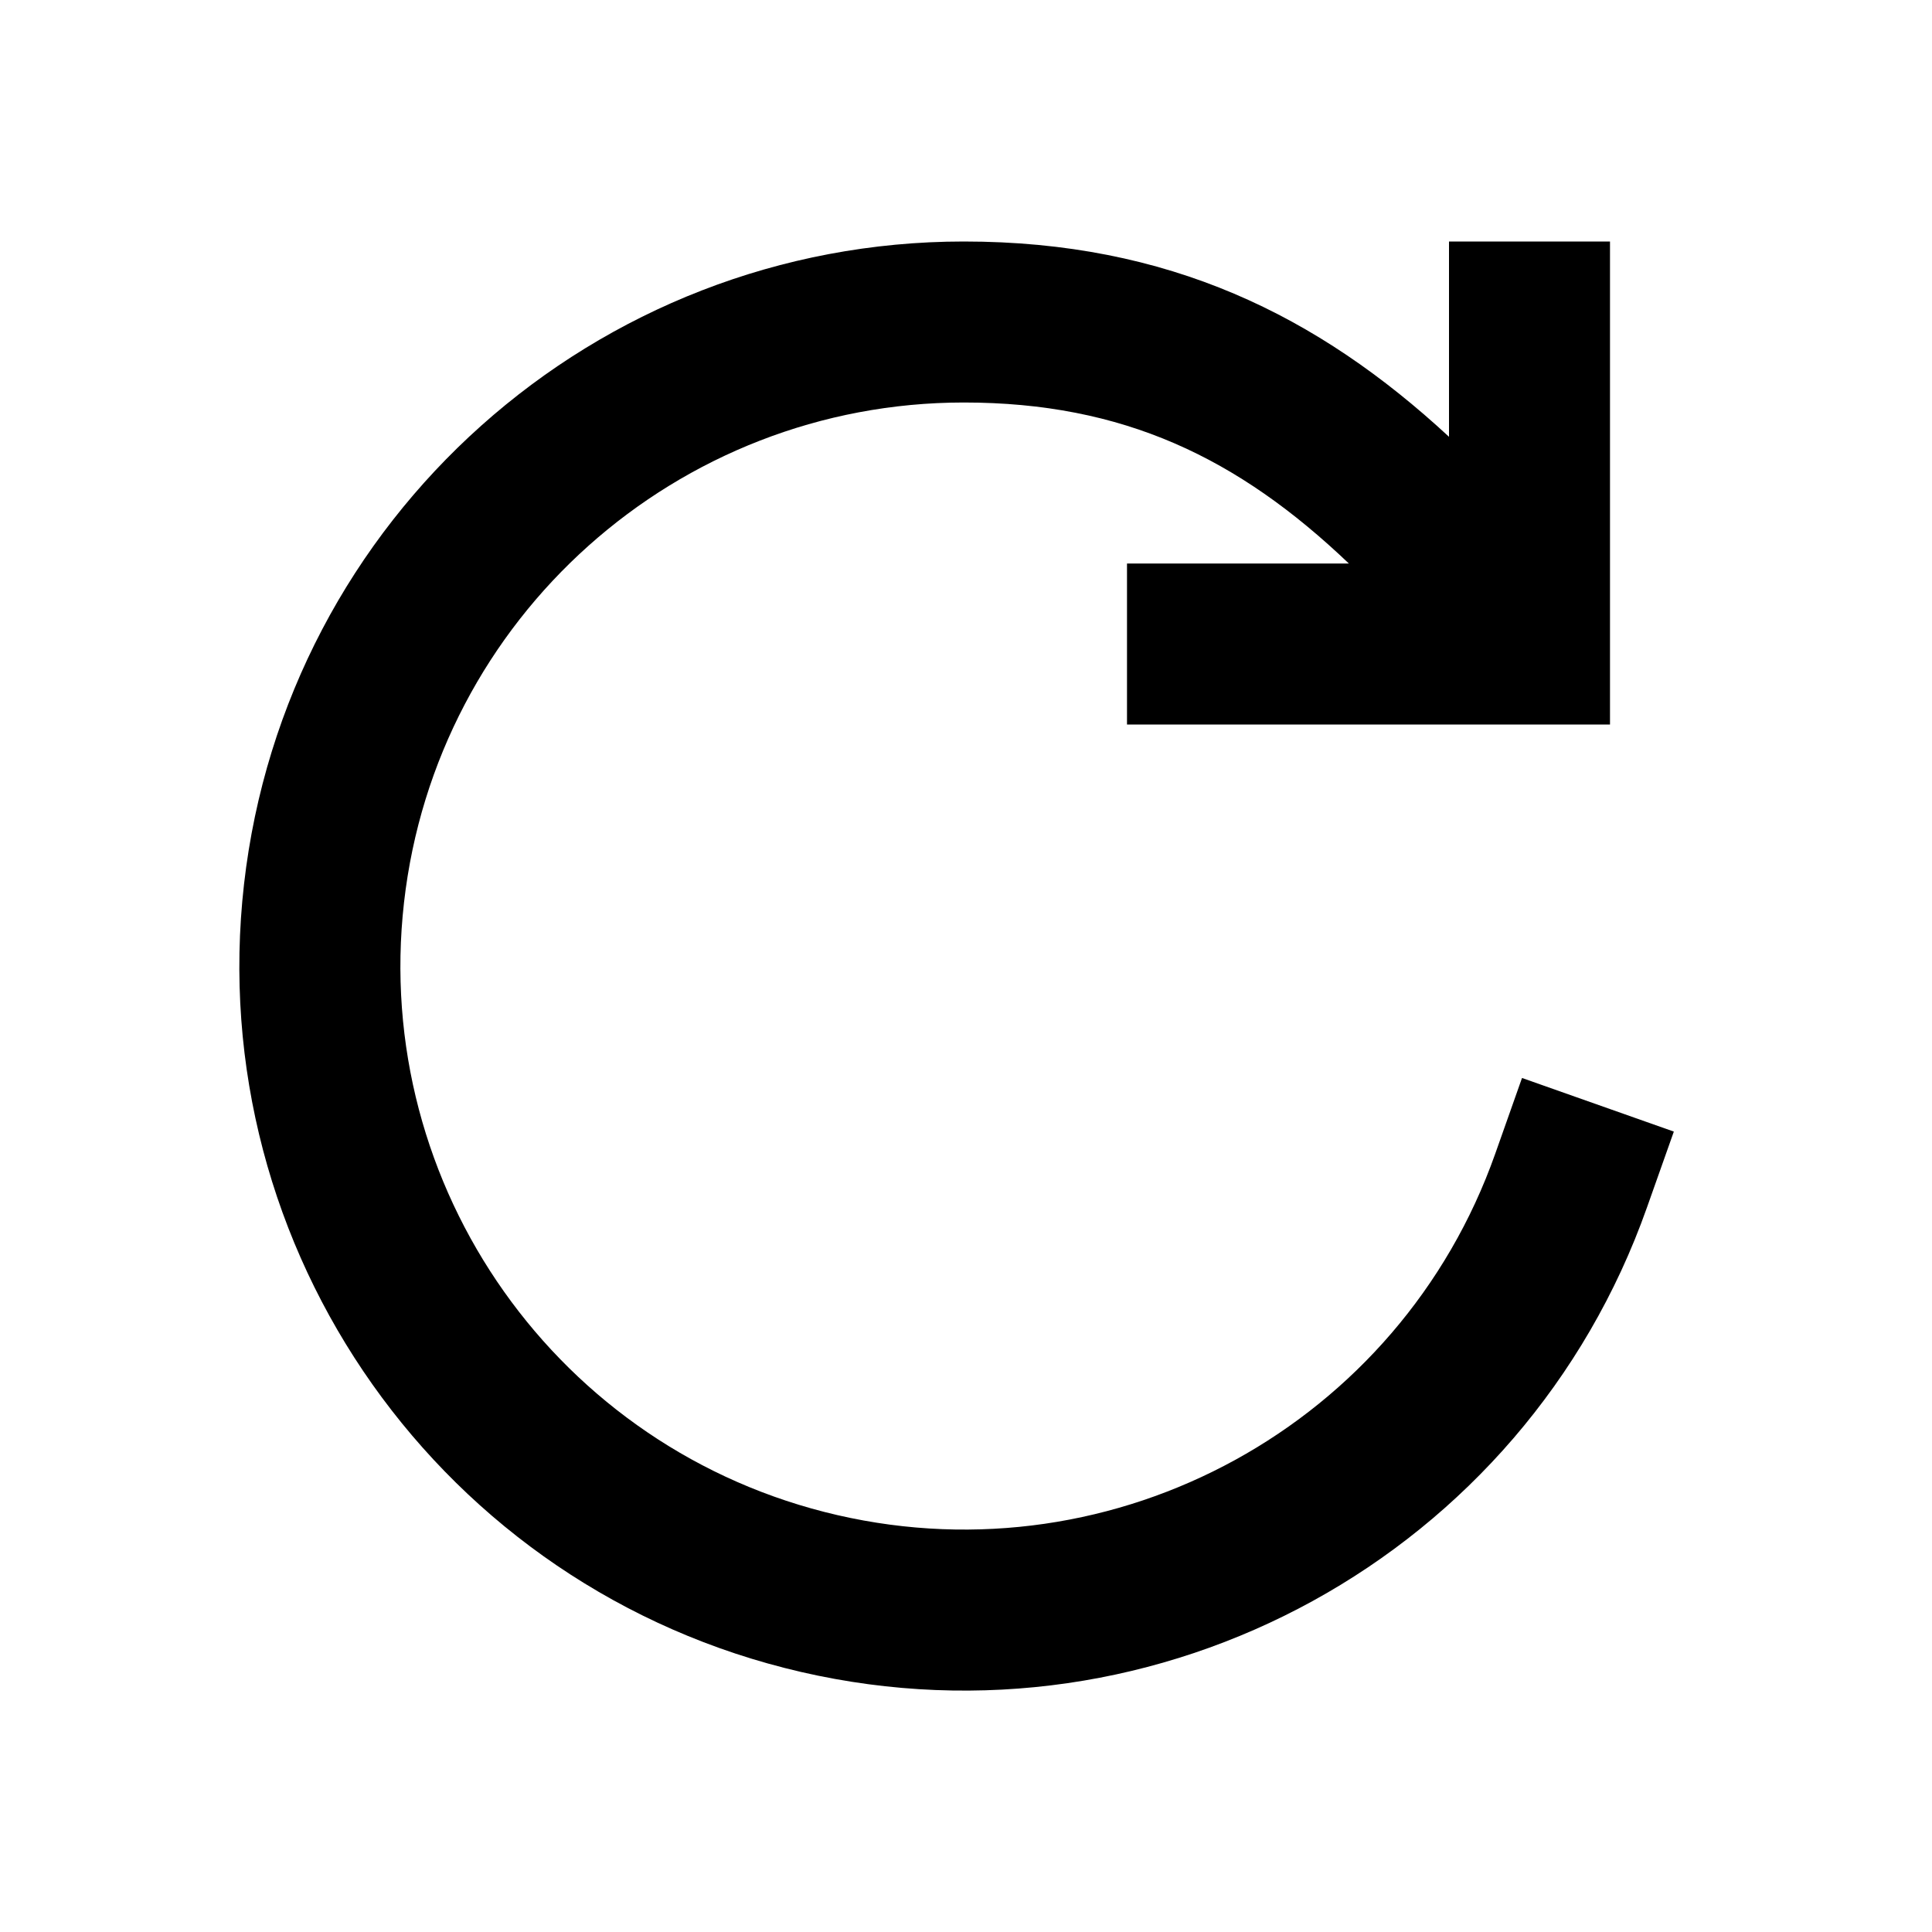
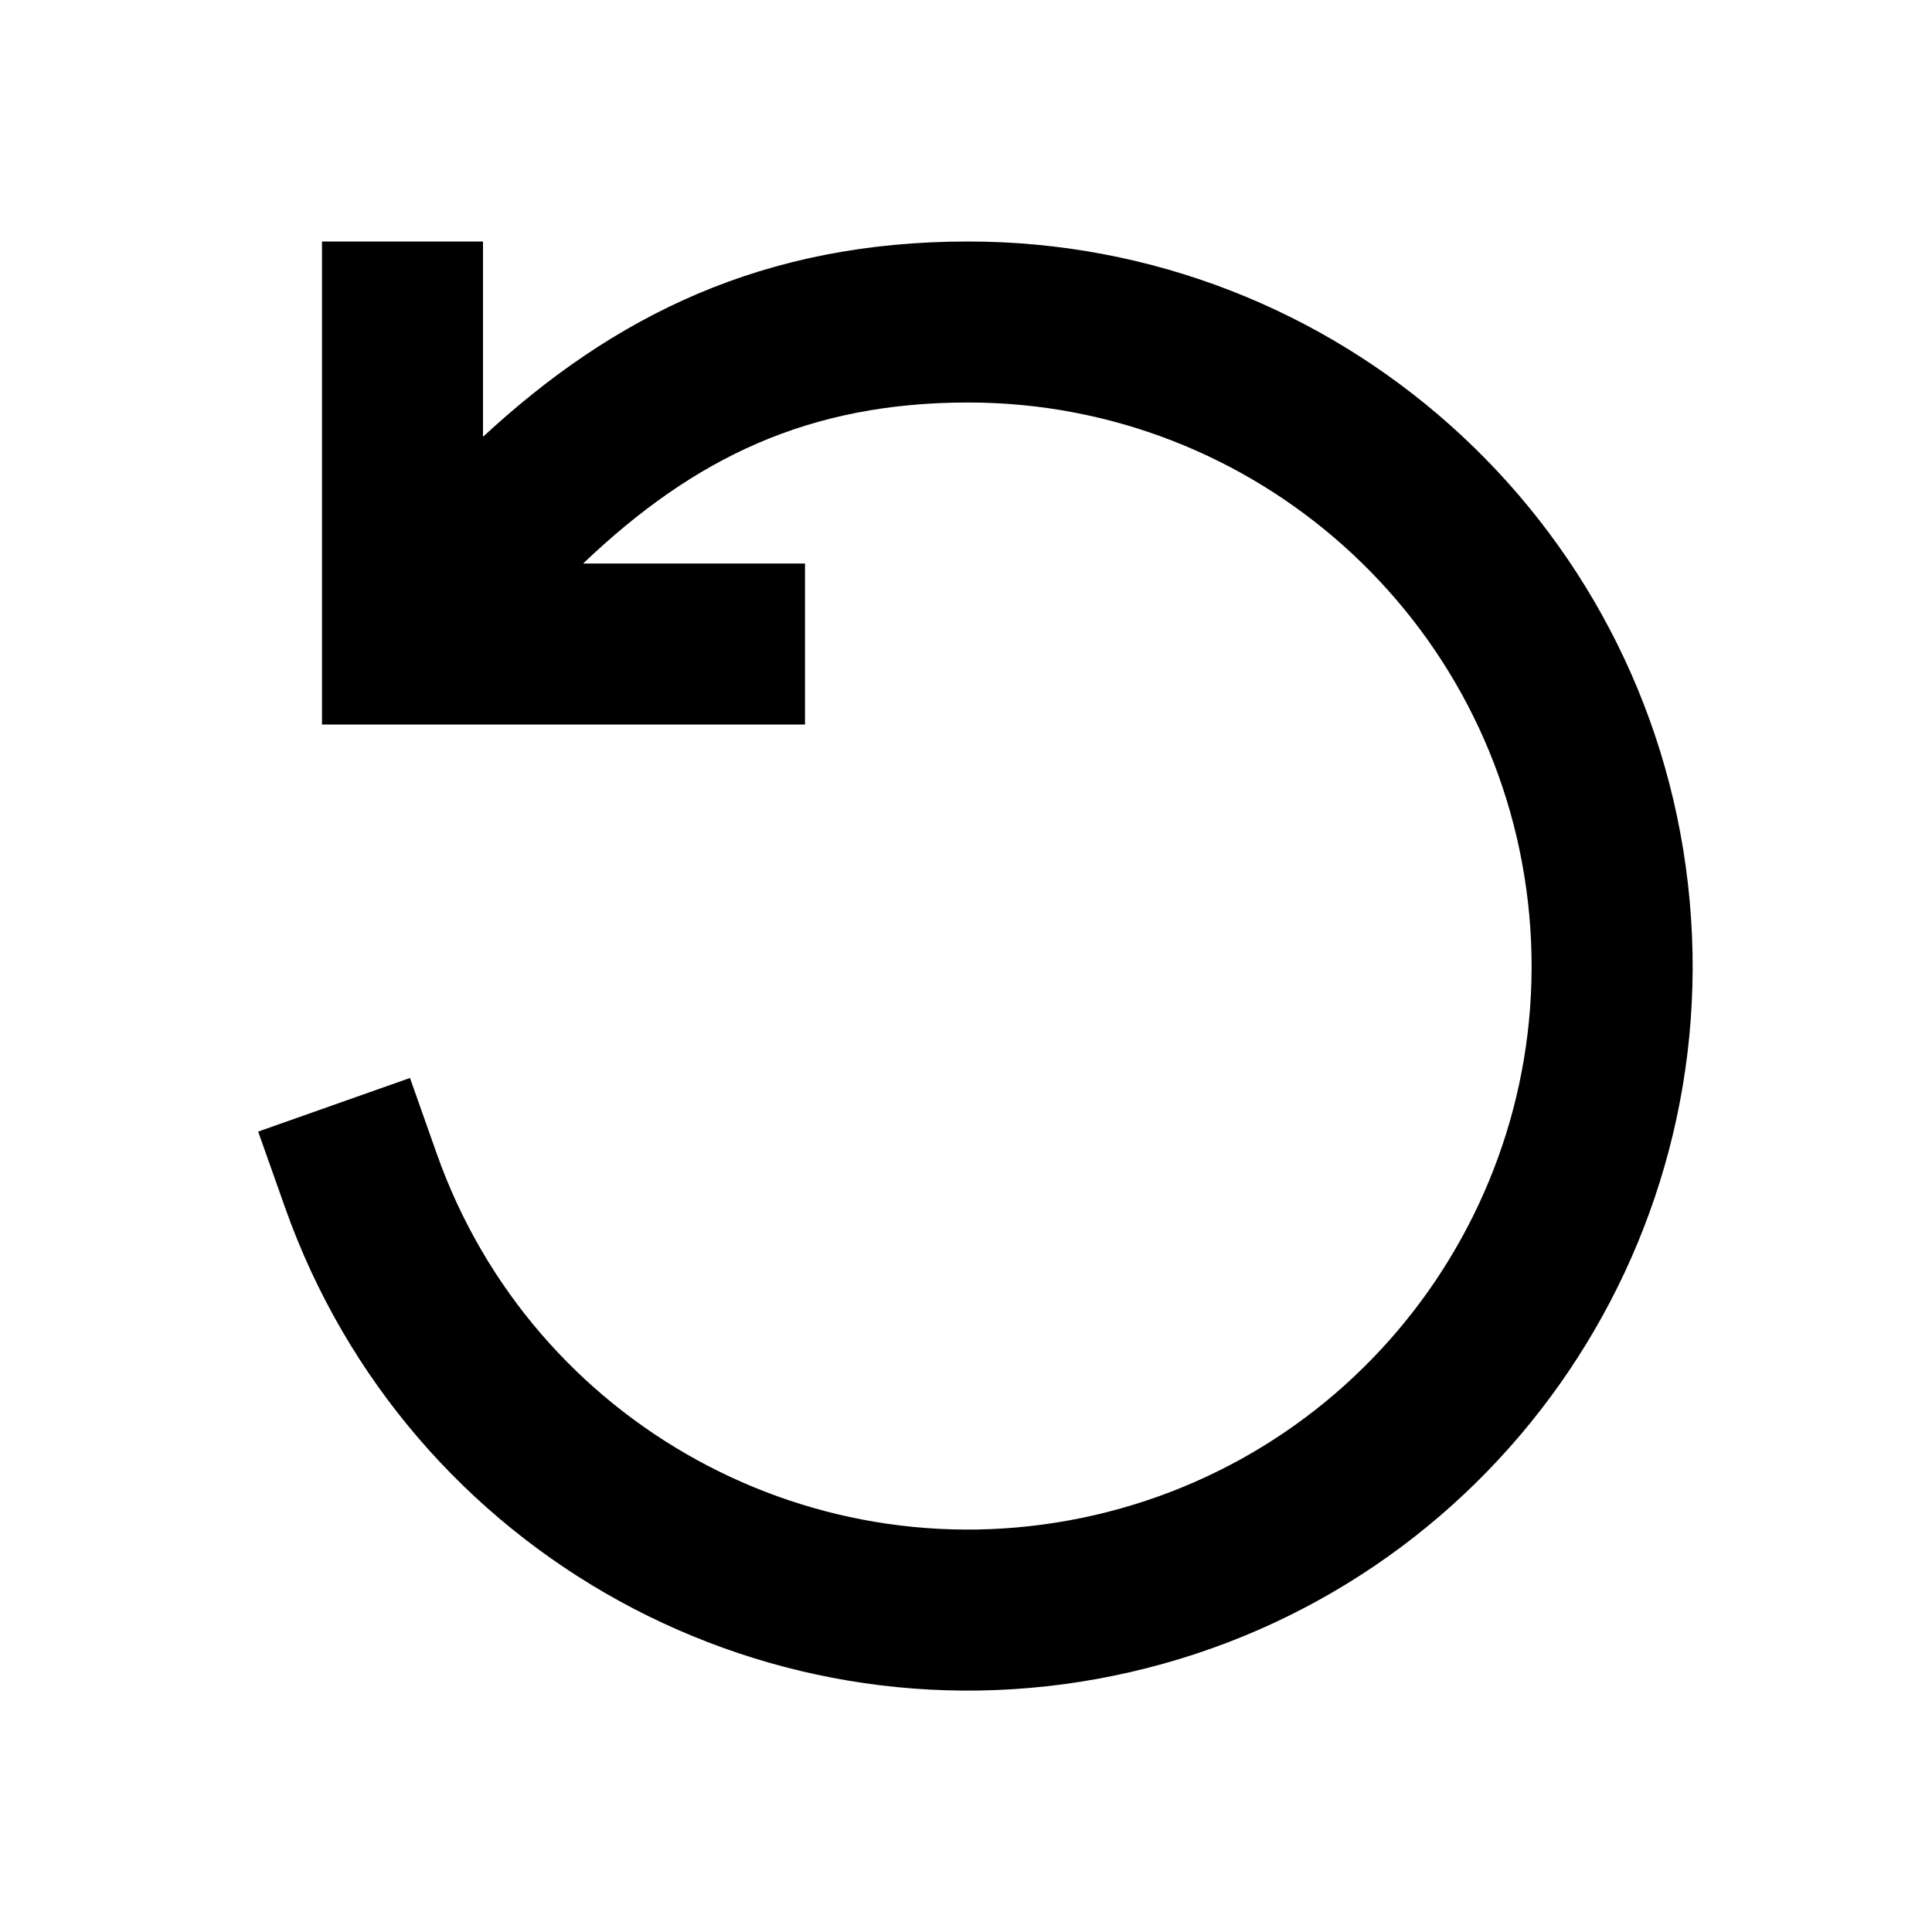
<svg xmlns="http://www.w3.org/2000/svg" width="24" height="24" fill="currentColor" viewBox="0 0 24 24">
-   <path d="M18 5.426C16.372 3.919 14.516 3 11.972 3a9 9 0 1 0 8.487 12l.334-.943-1.886-.666-.333.942A7 7 0 1 1 11.971 5c1.982 0 3.407.686 4.785 2H14v2h6V3h-2v2.426Z" />
+   <path d="M6 5.426C7.628 3.919 9.484 3 12.028 3a9 9 0 1 1-8.487 12l-.334-.943 1.886-.666.333.942A7 7 0 1 0 12.029 5c-1.982 0-3.407.686-4.785 2H10v2H4V3h2v2.426Z" />
</svg>
